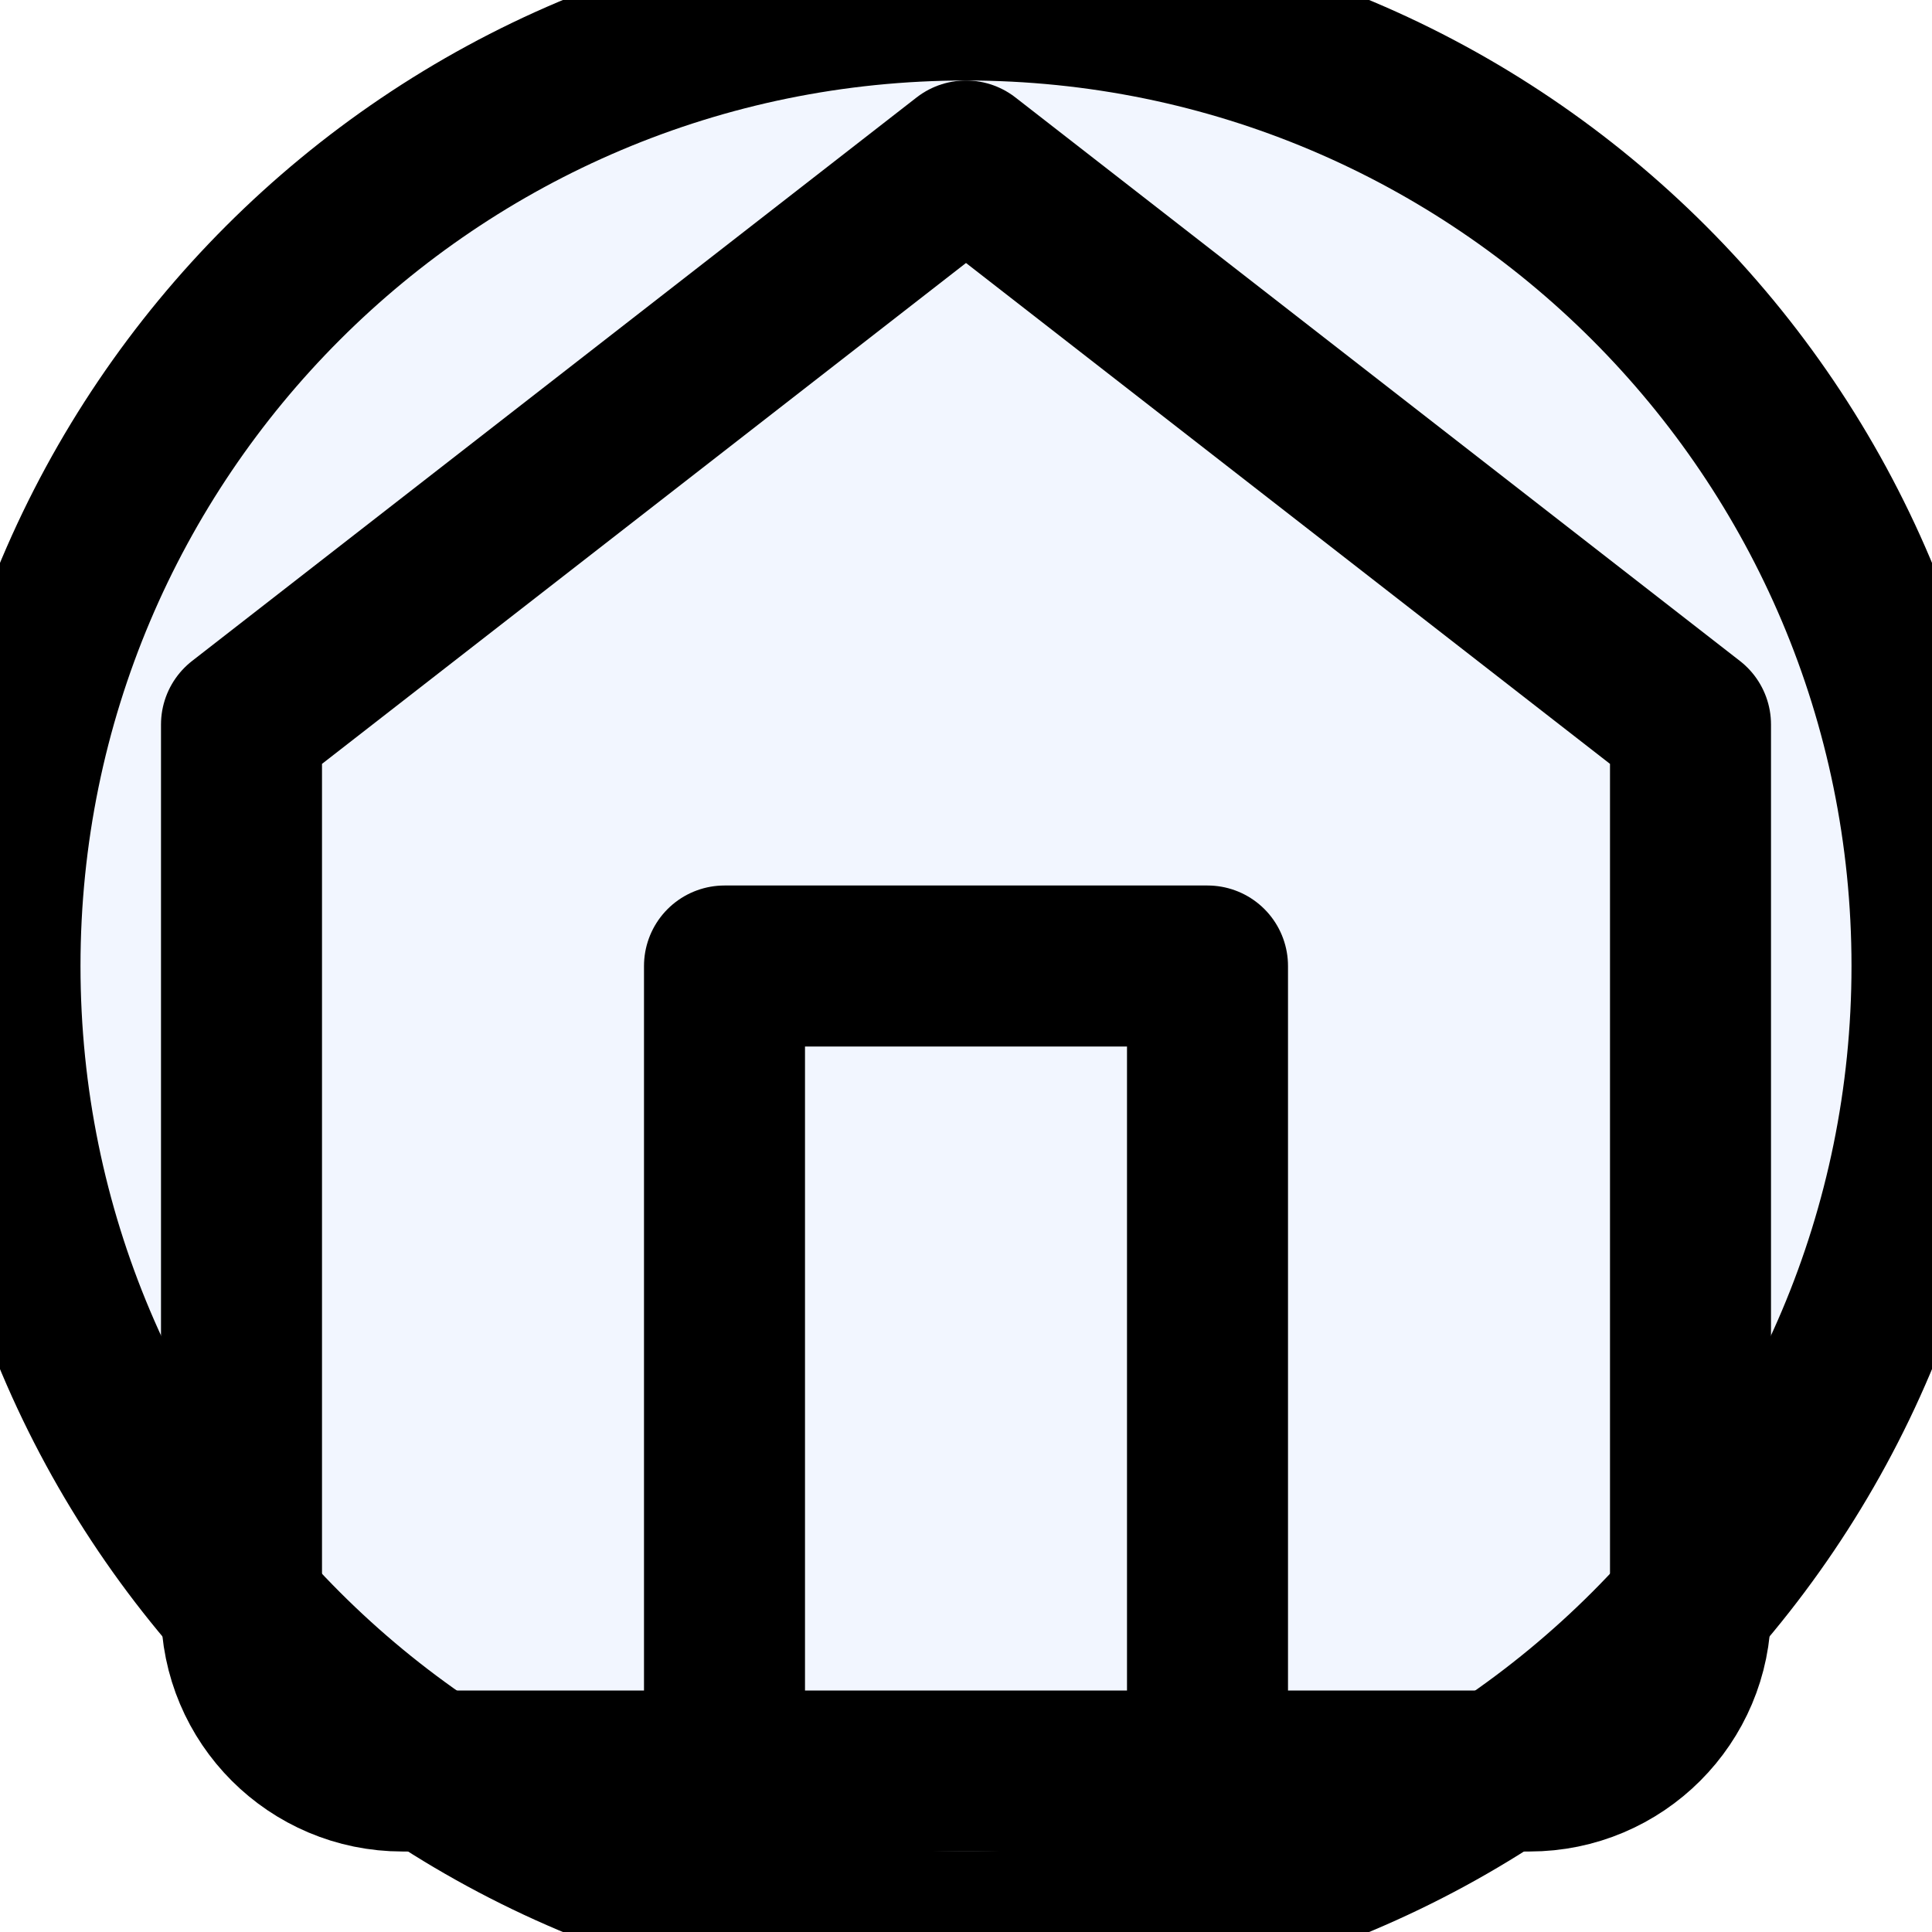
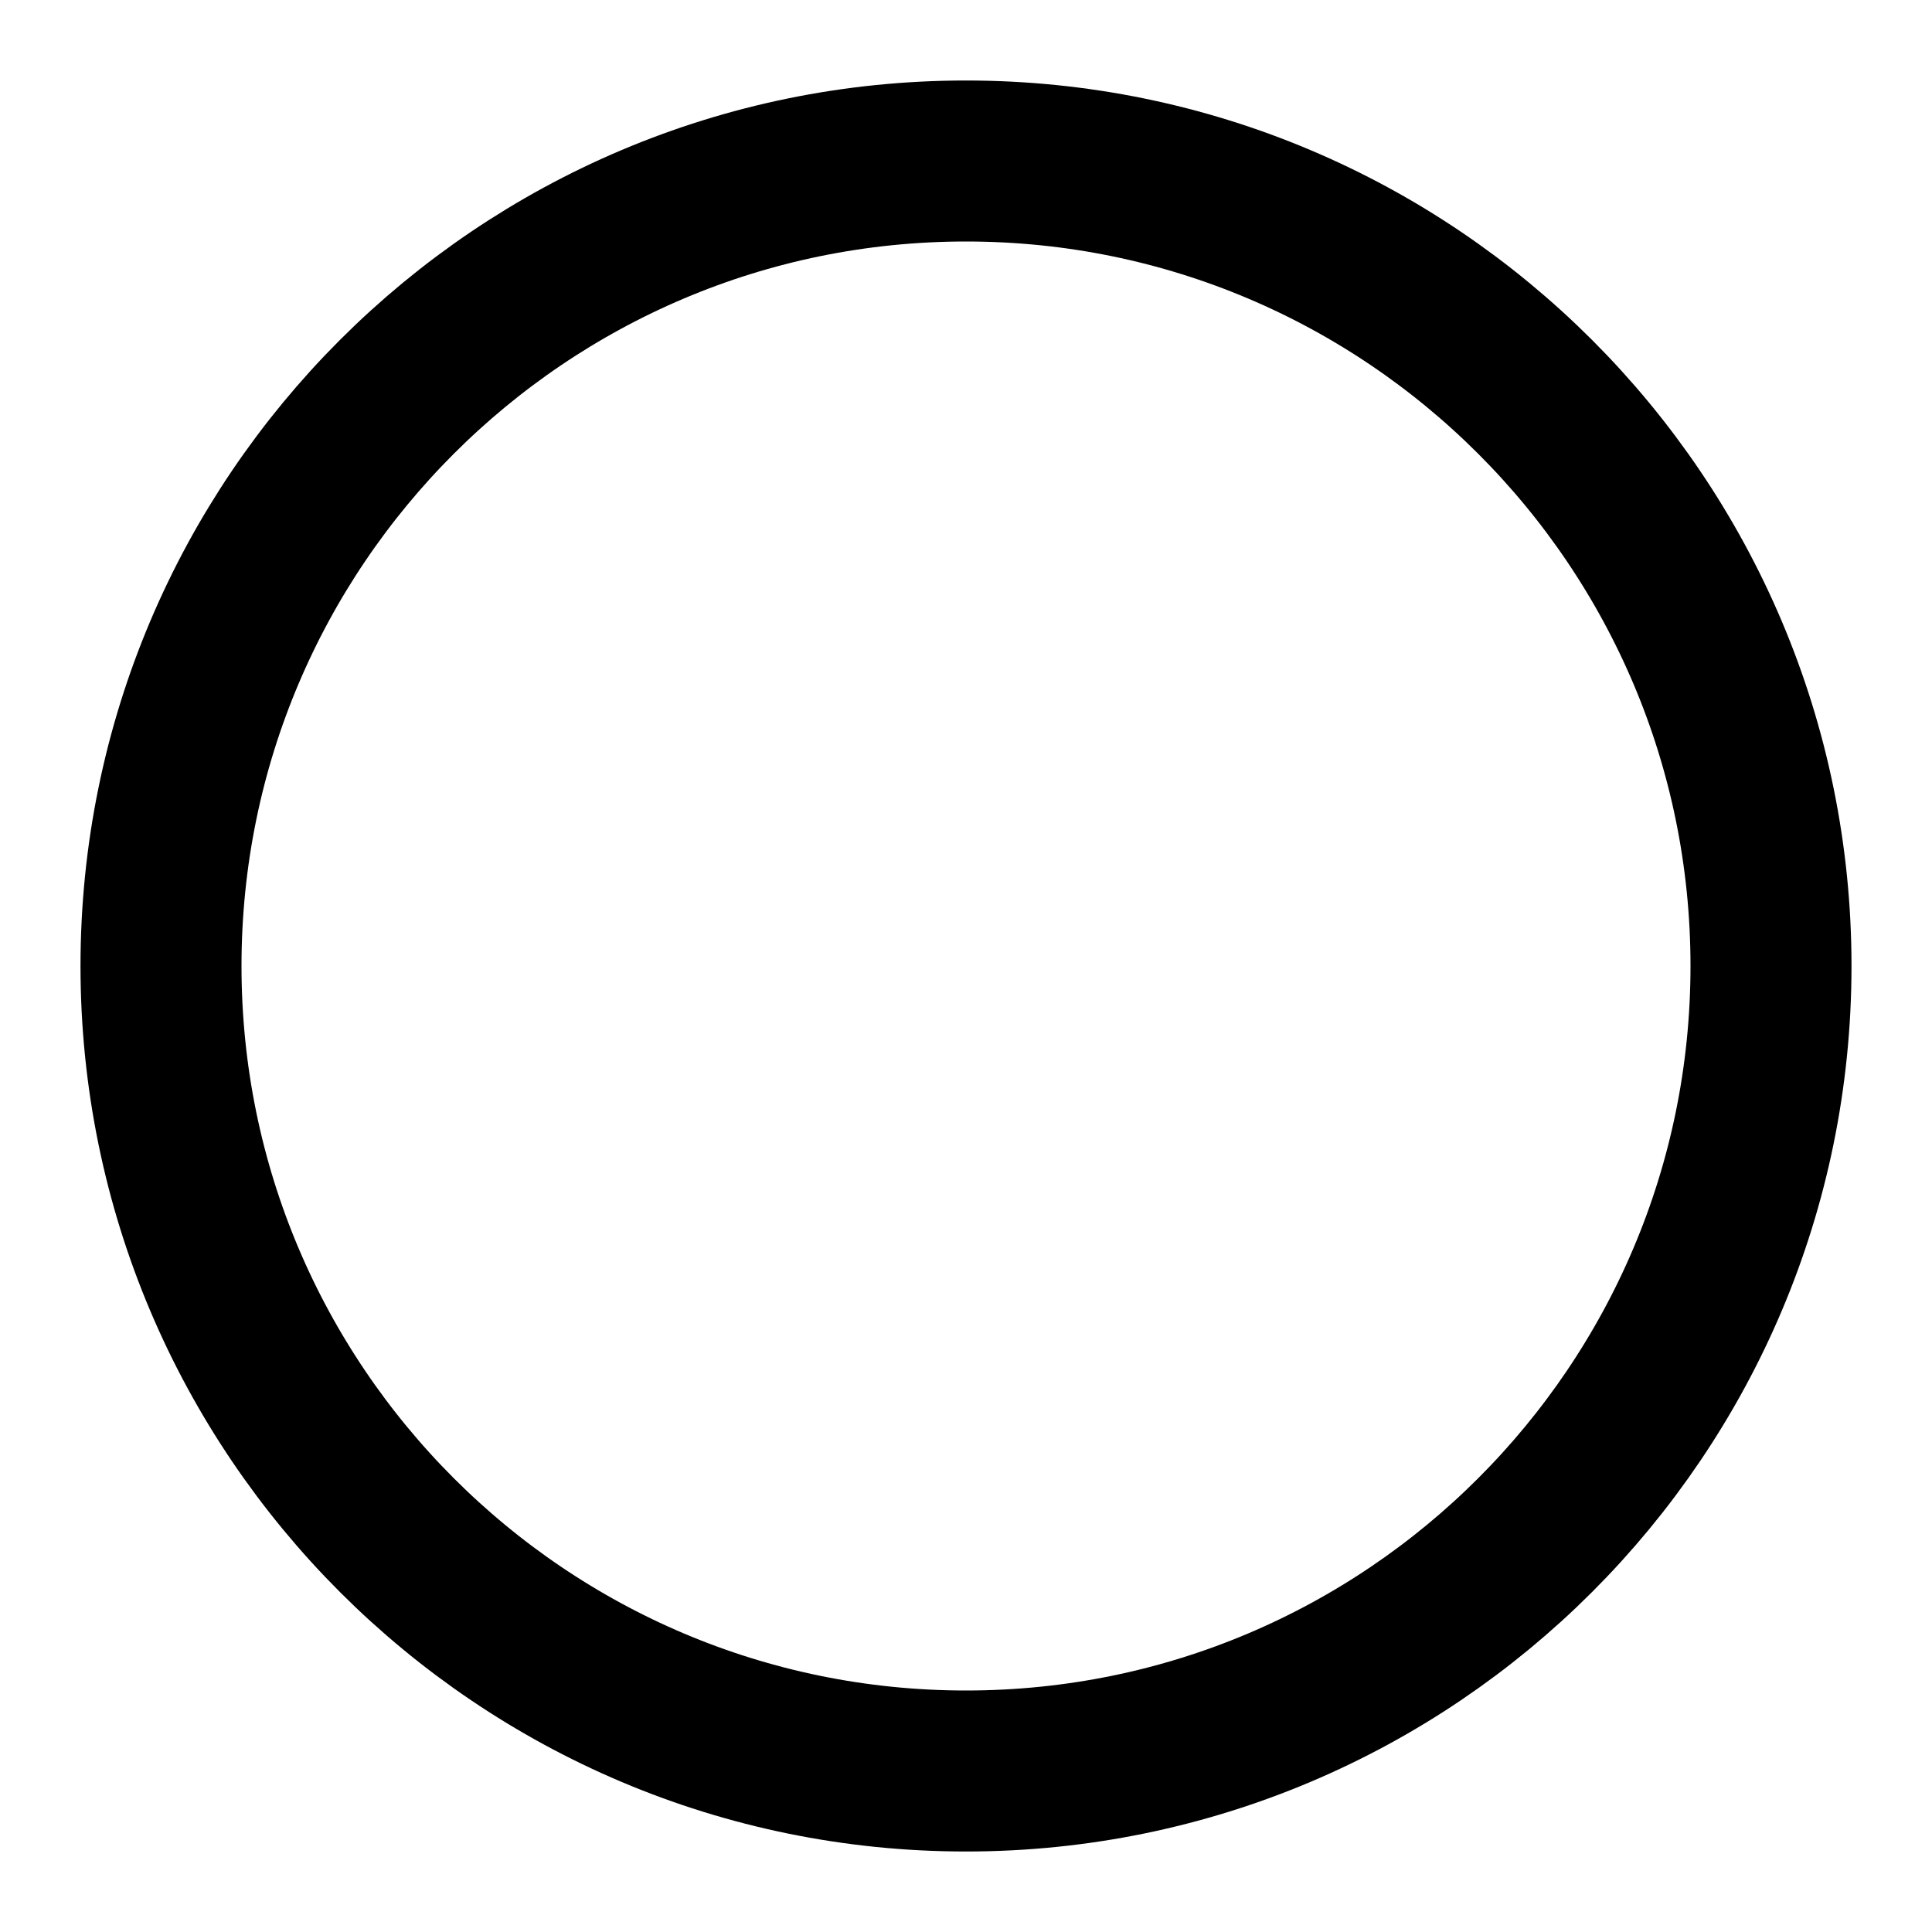
- <svg viewBox="0 0 24 24" fill="none" stroke="currentColor" stroke-width="2" stroke-linecap="round" stroke-linejoin="round">
-   <circle cx="12" cy="12" r="12" fill="#f2f6ff" />
-   <path d="M3 9l9-7 9 7v11a2 2 0 0 1-2 2H5a2 2 0 0 1-2-2z" />
-   <path d="M9 22V12h6v10" />
+ <svg xmlns="http://www.w3.org/2000/svg" viewBox="0 0 24 24" fill="none" stroke="currentColor" stroke-width="2" stroke-linecap="round" stroke-linejoin="round" aria-hidden="true" focusable="false" role="img">
+   <path d="M12 2C6.48 2 2 6.48 2 12s4.48 10 10 10 10-4.48 10-10S17.52 2 12 2z" />
</svg>
